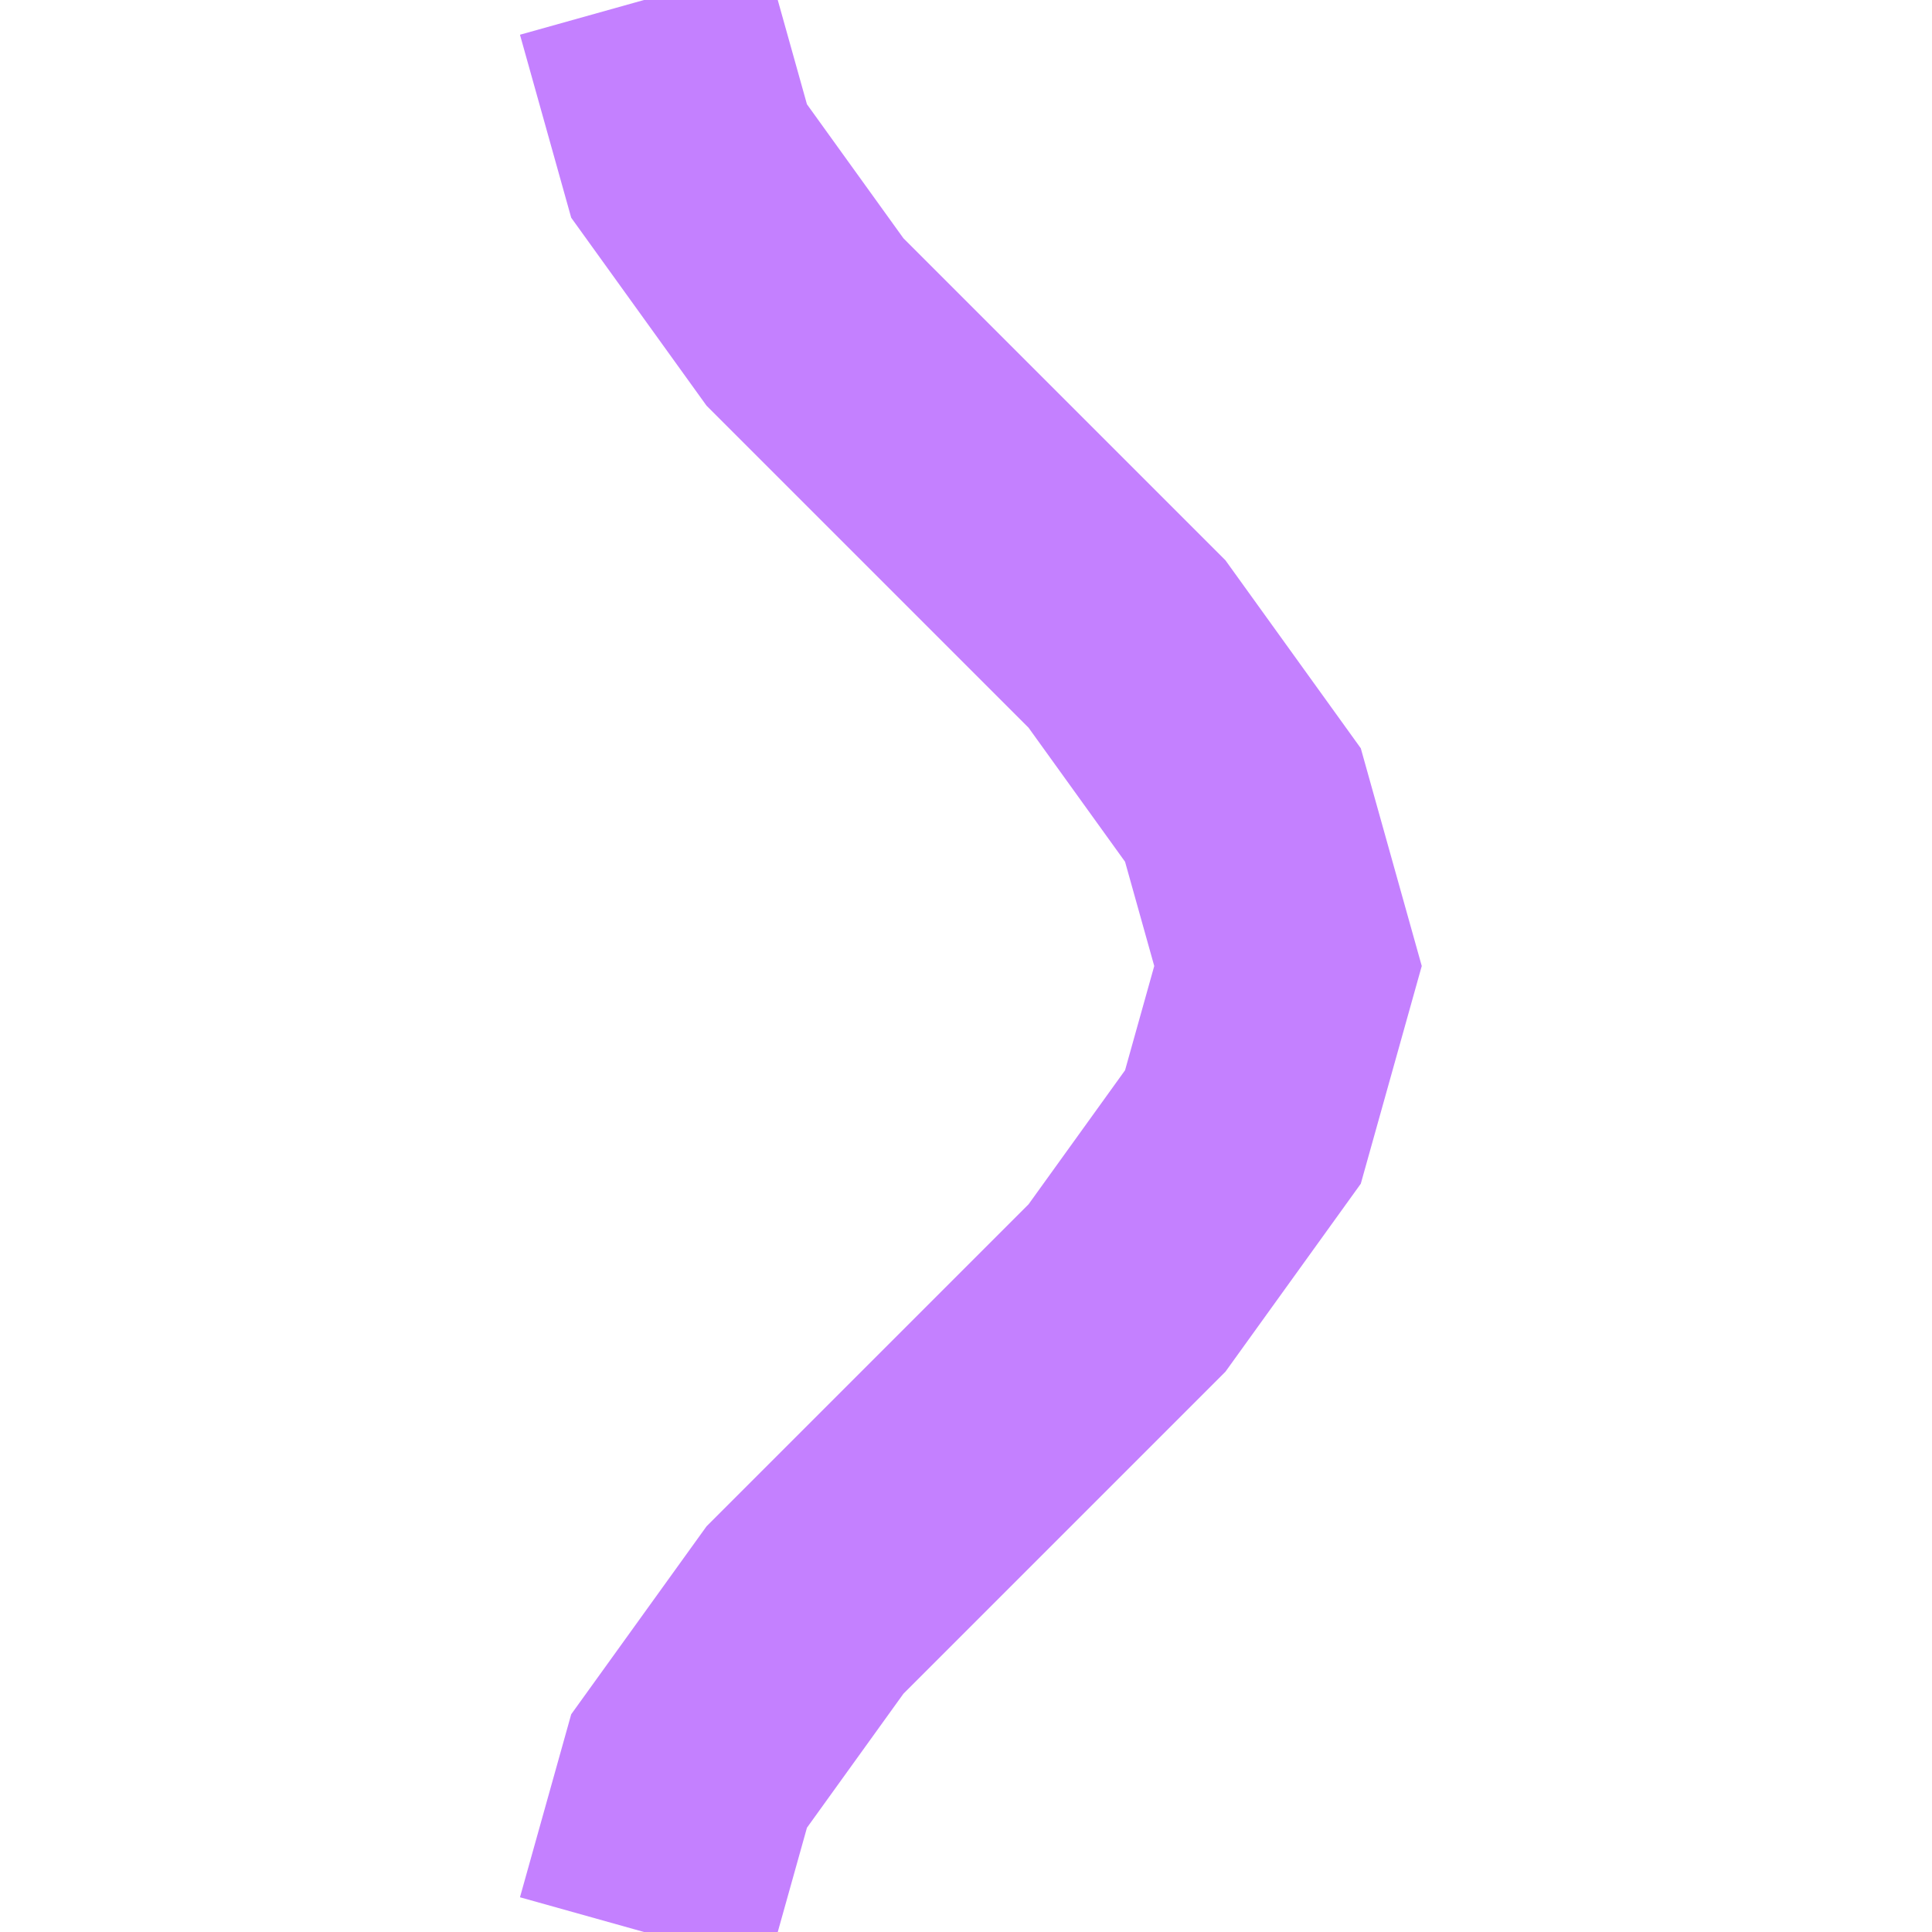
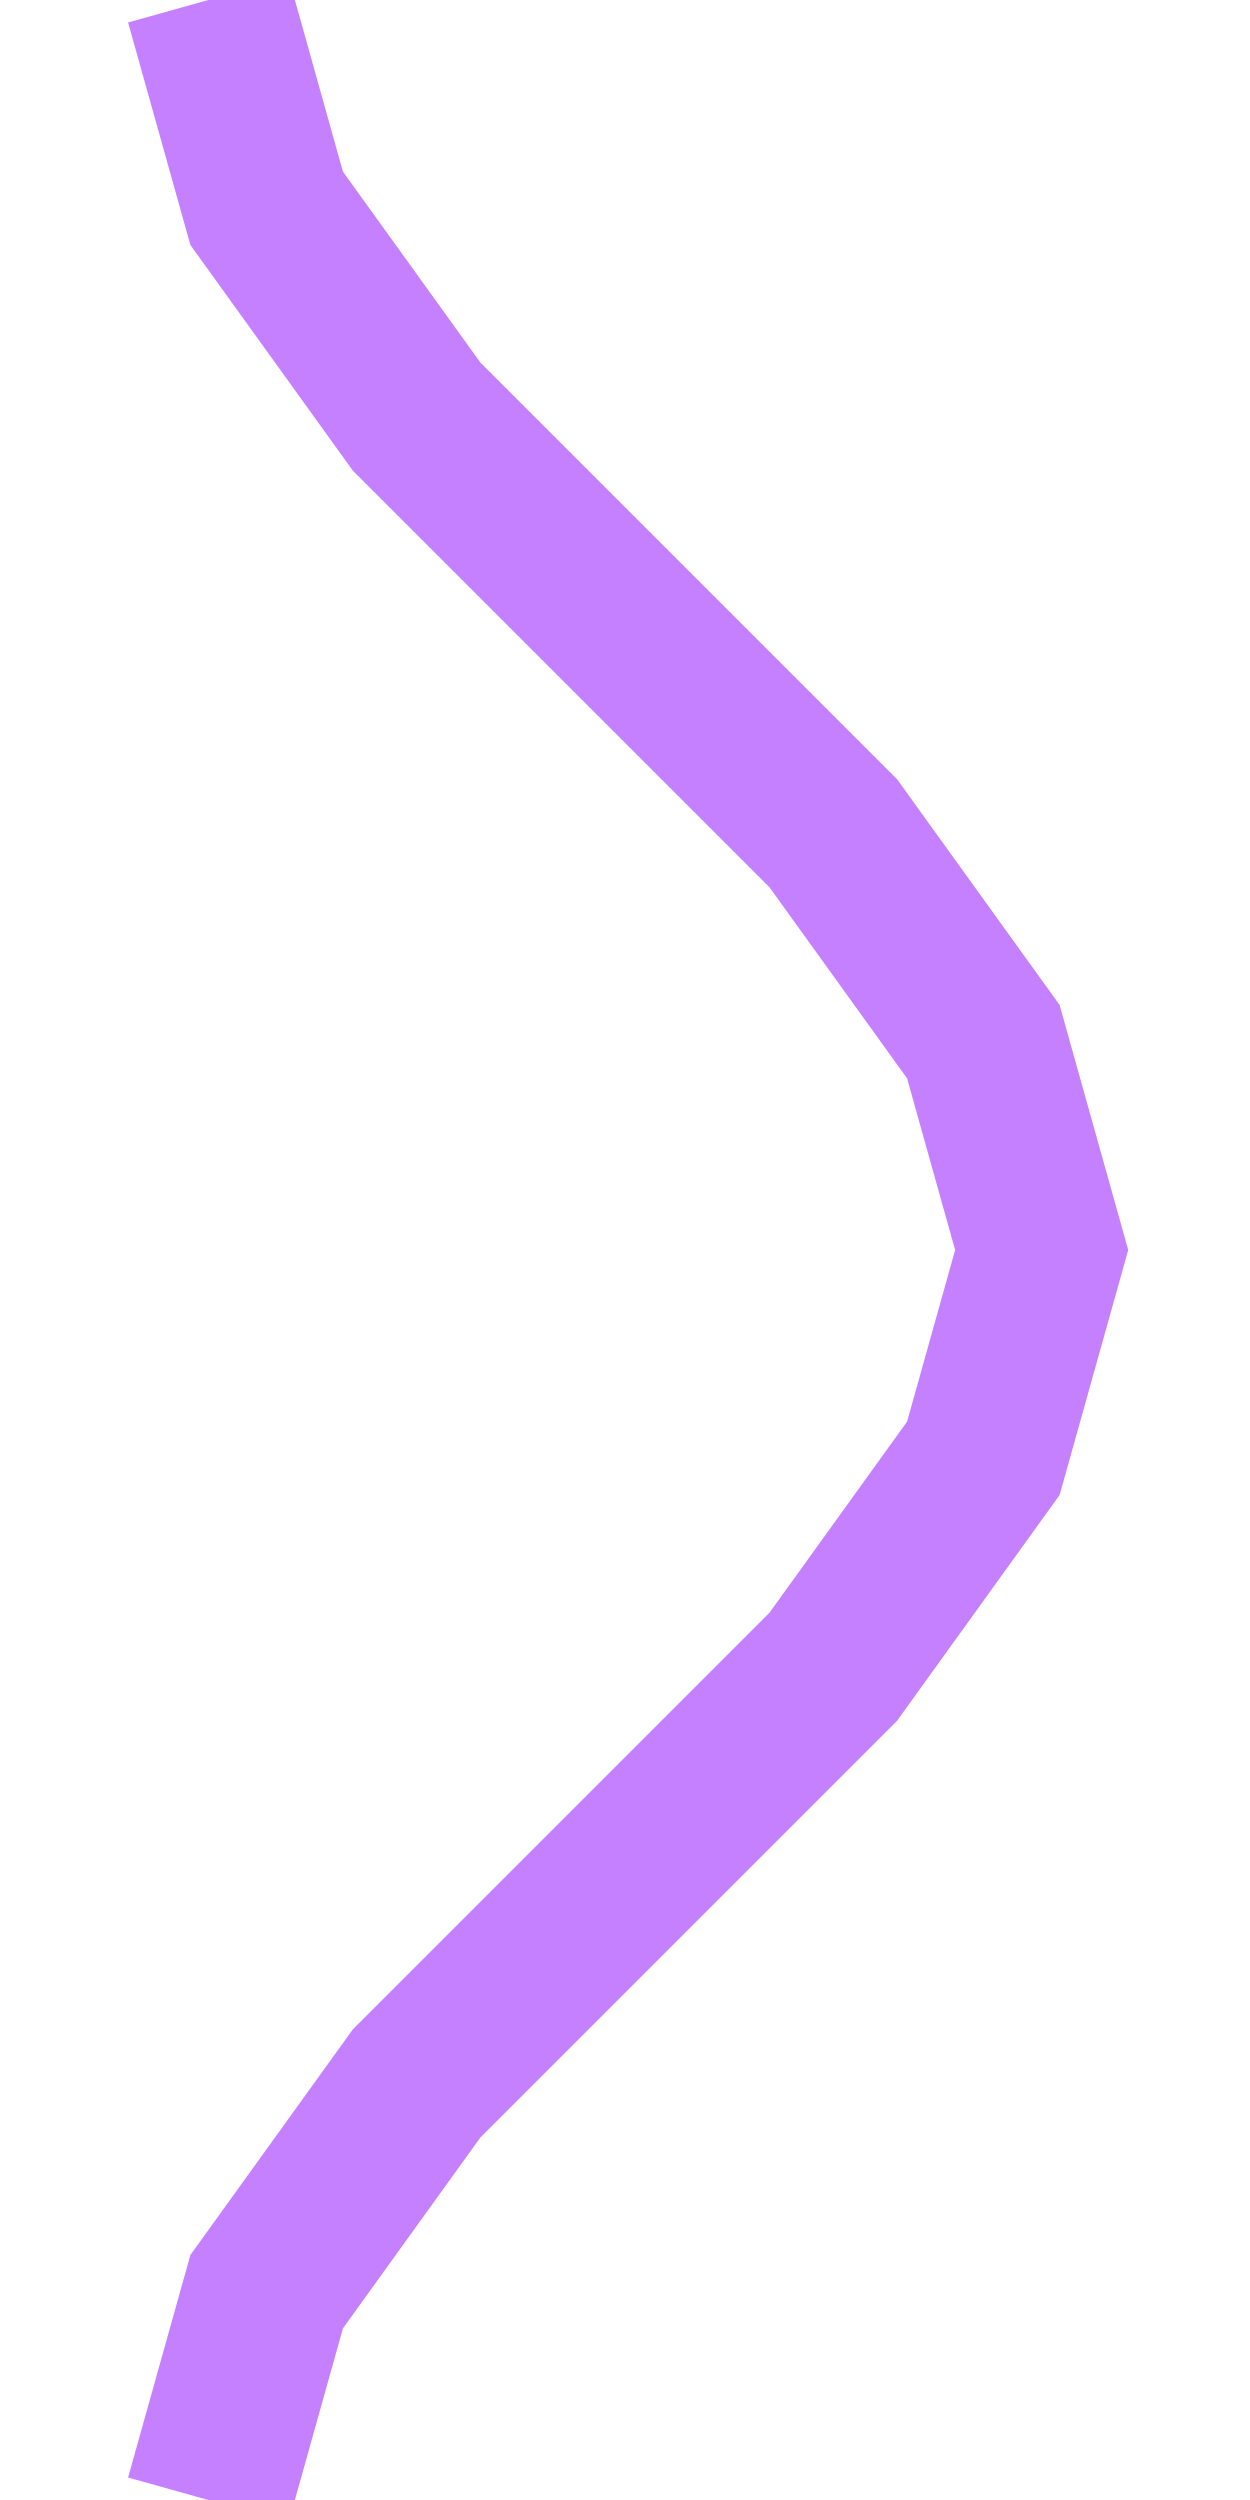
- <svg xmlns="http://www.w3.org/2000/svg" xmlns:xlink="http://www.w3.org/1999/xlink" version="1.1" width="30" height="30">
-   <symbol id="cable" width="30" height="30">
-     <path d="M 10,0 10.7,2.5 12.5,5 15,7.5 17.5,10 19.3,12.5 20,15 19.3,17.5 17.5,20 15,22.5 12.5,25 10.7,27.5 10,30" style="fill:none;stroke:#c480ff;stroke-width:4" />
+ <svg xmlns="http://www.w3.org/2000/svg" xmlns:xlink="http://www.w3.org/1999/xlink" version="1.1" width="30" height="60">
+   <symbol id="cable" width="30" height="60">
+     <path d="M 5,0 6.4,5 10,10 15,15 20,20 23.6,25 25,30 23.6,35 20,40 15,45 10,50 6.4,55 5,60" style="fill:none;stroke:#c480ff;stroke-width:4" />
  </symbol>
  <use xlink:href="#cable" x="0" y="0" />
</svg>
